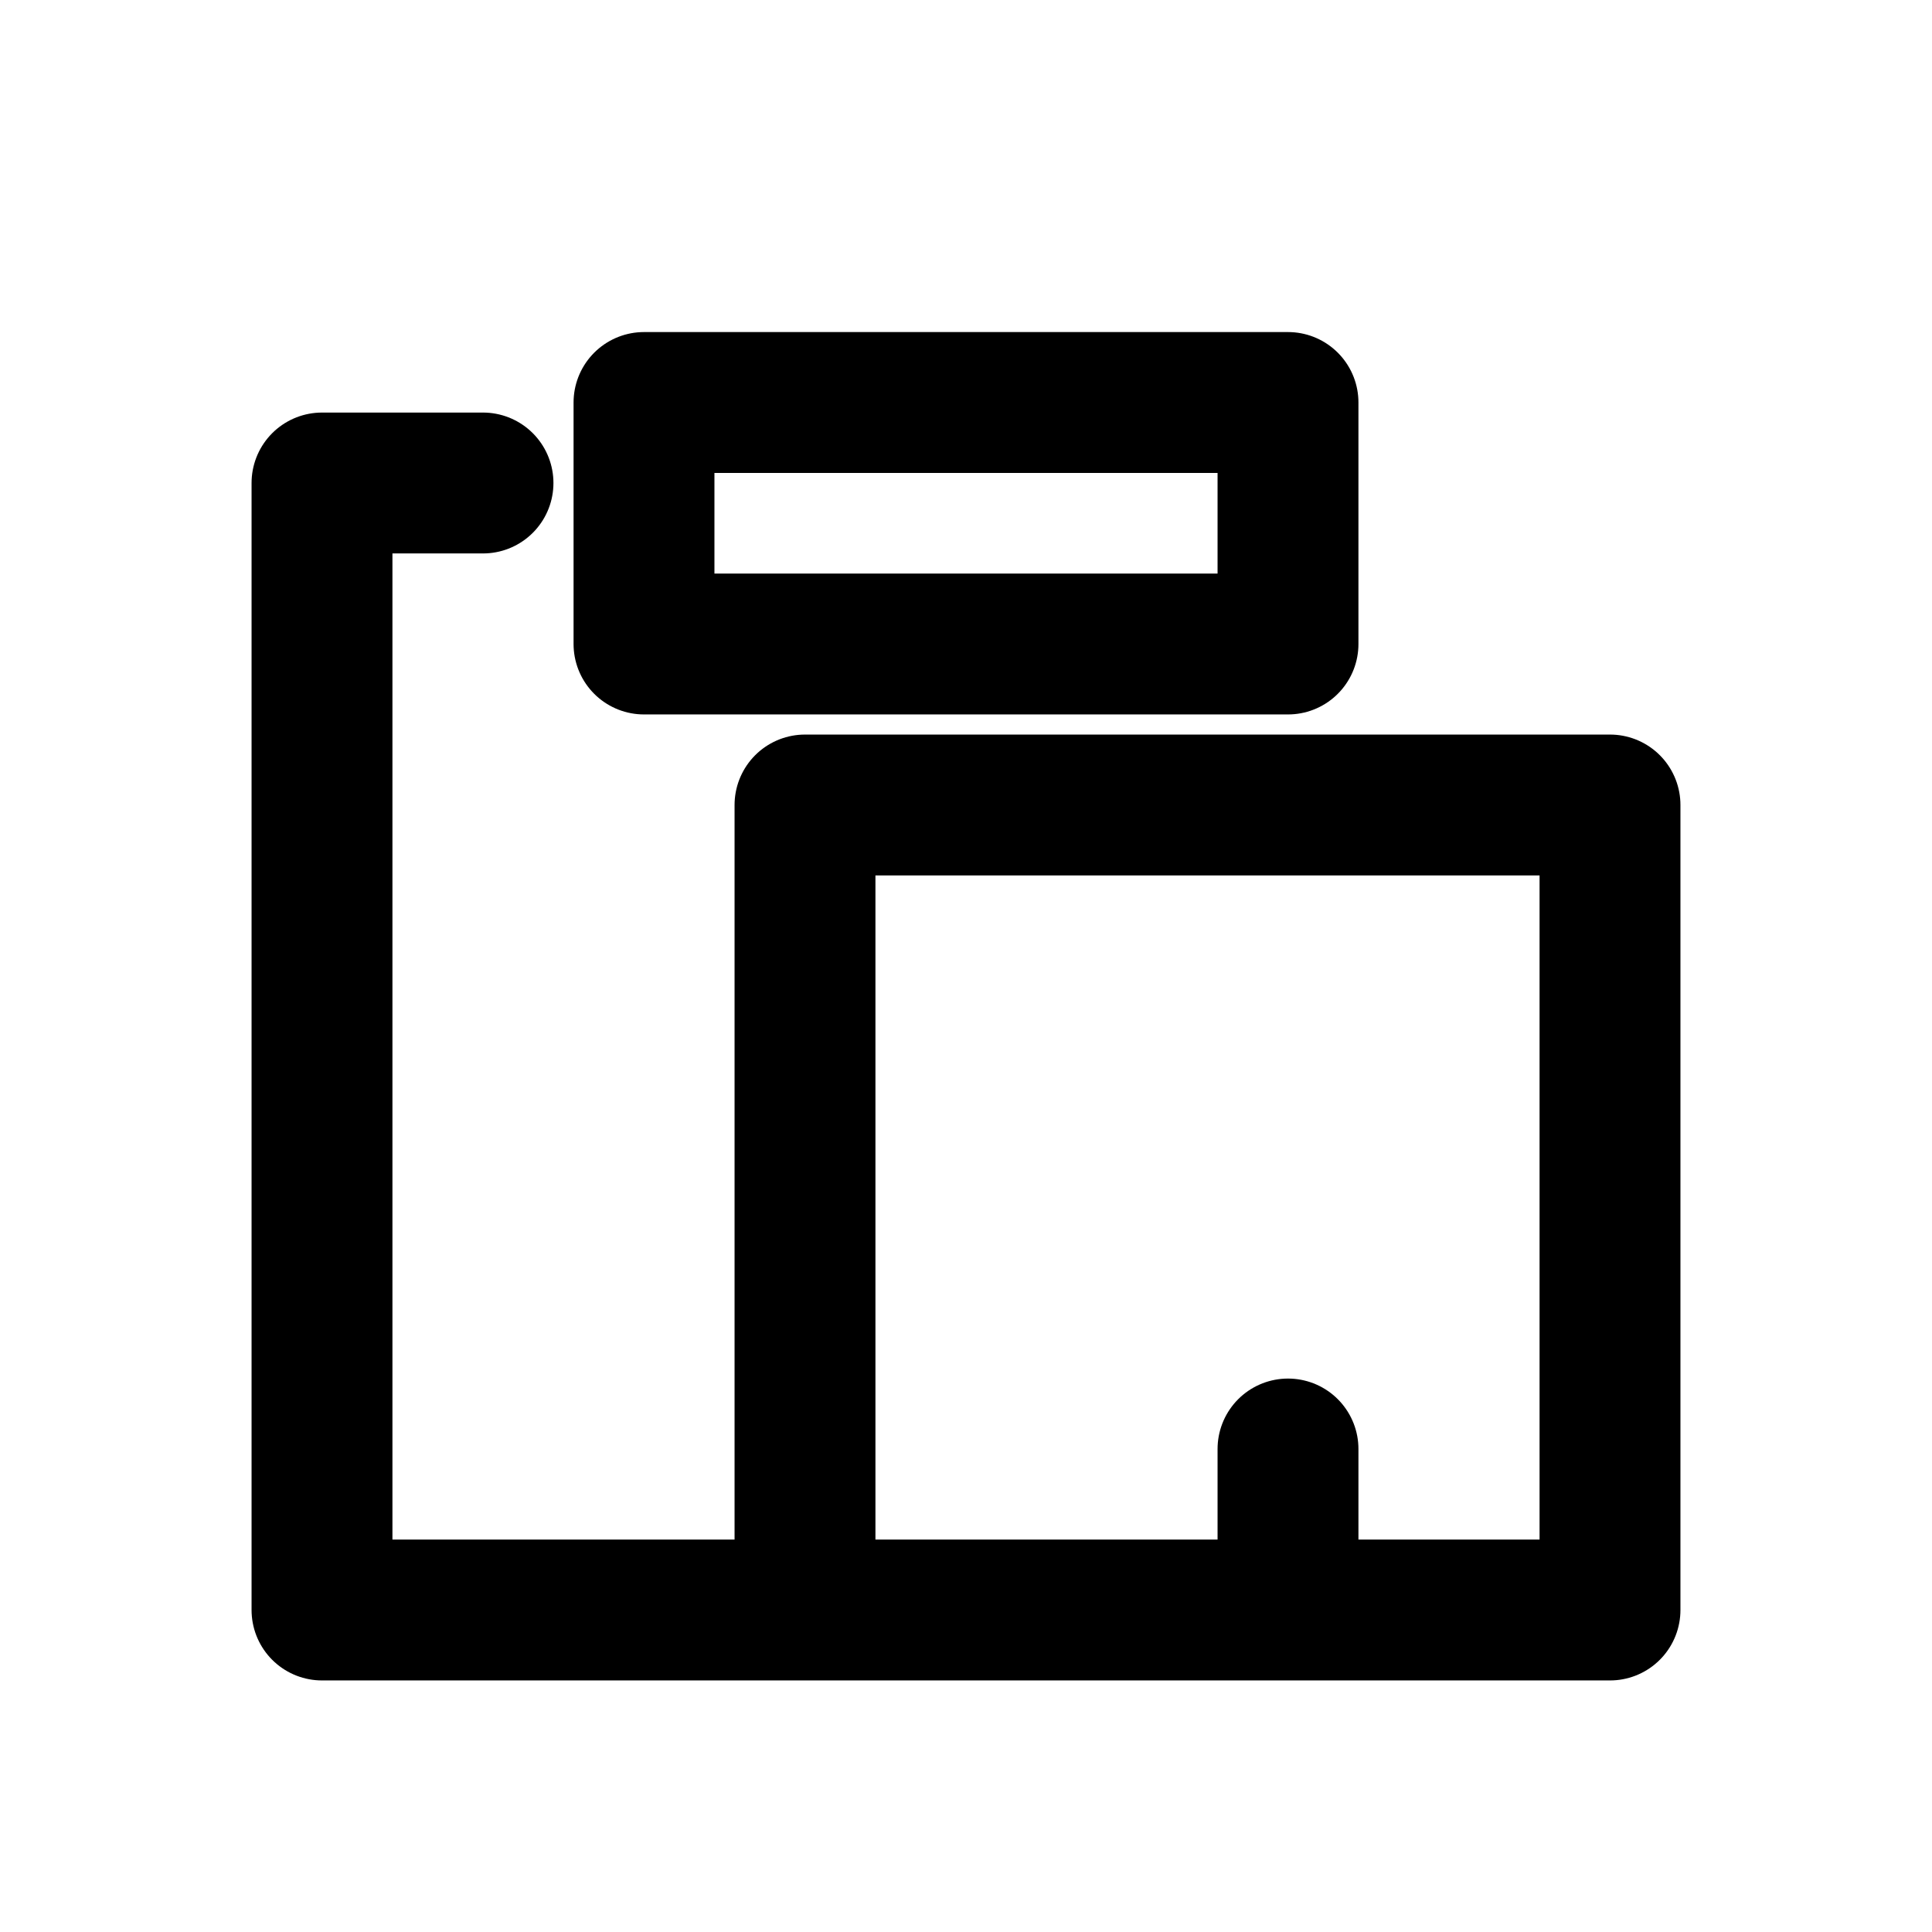
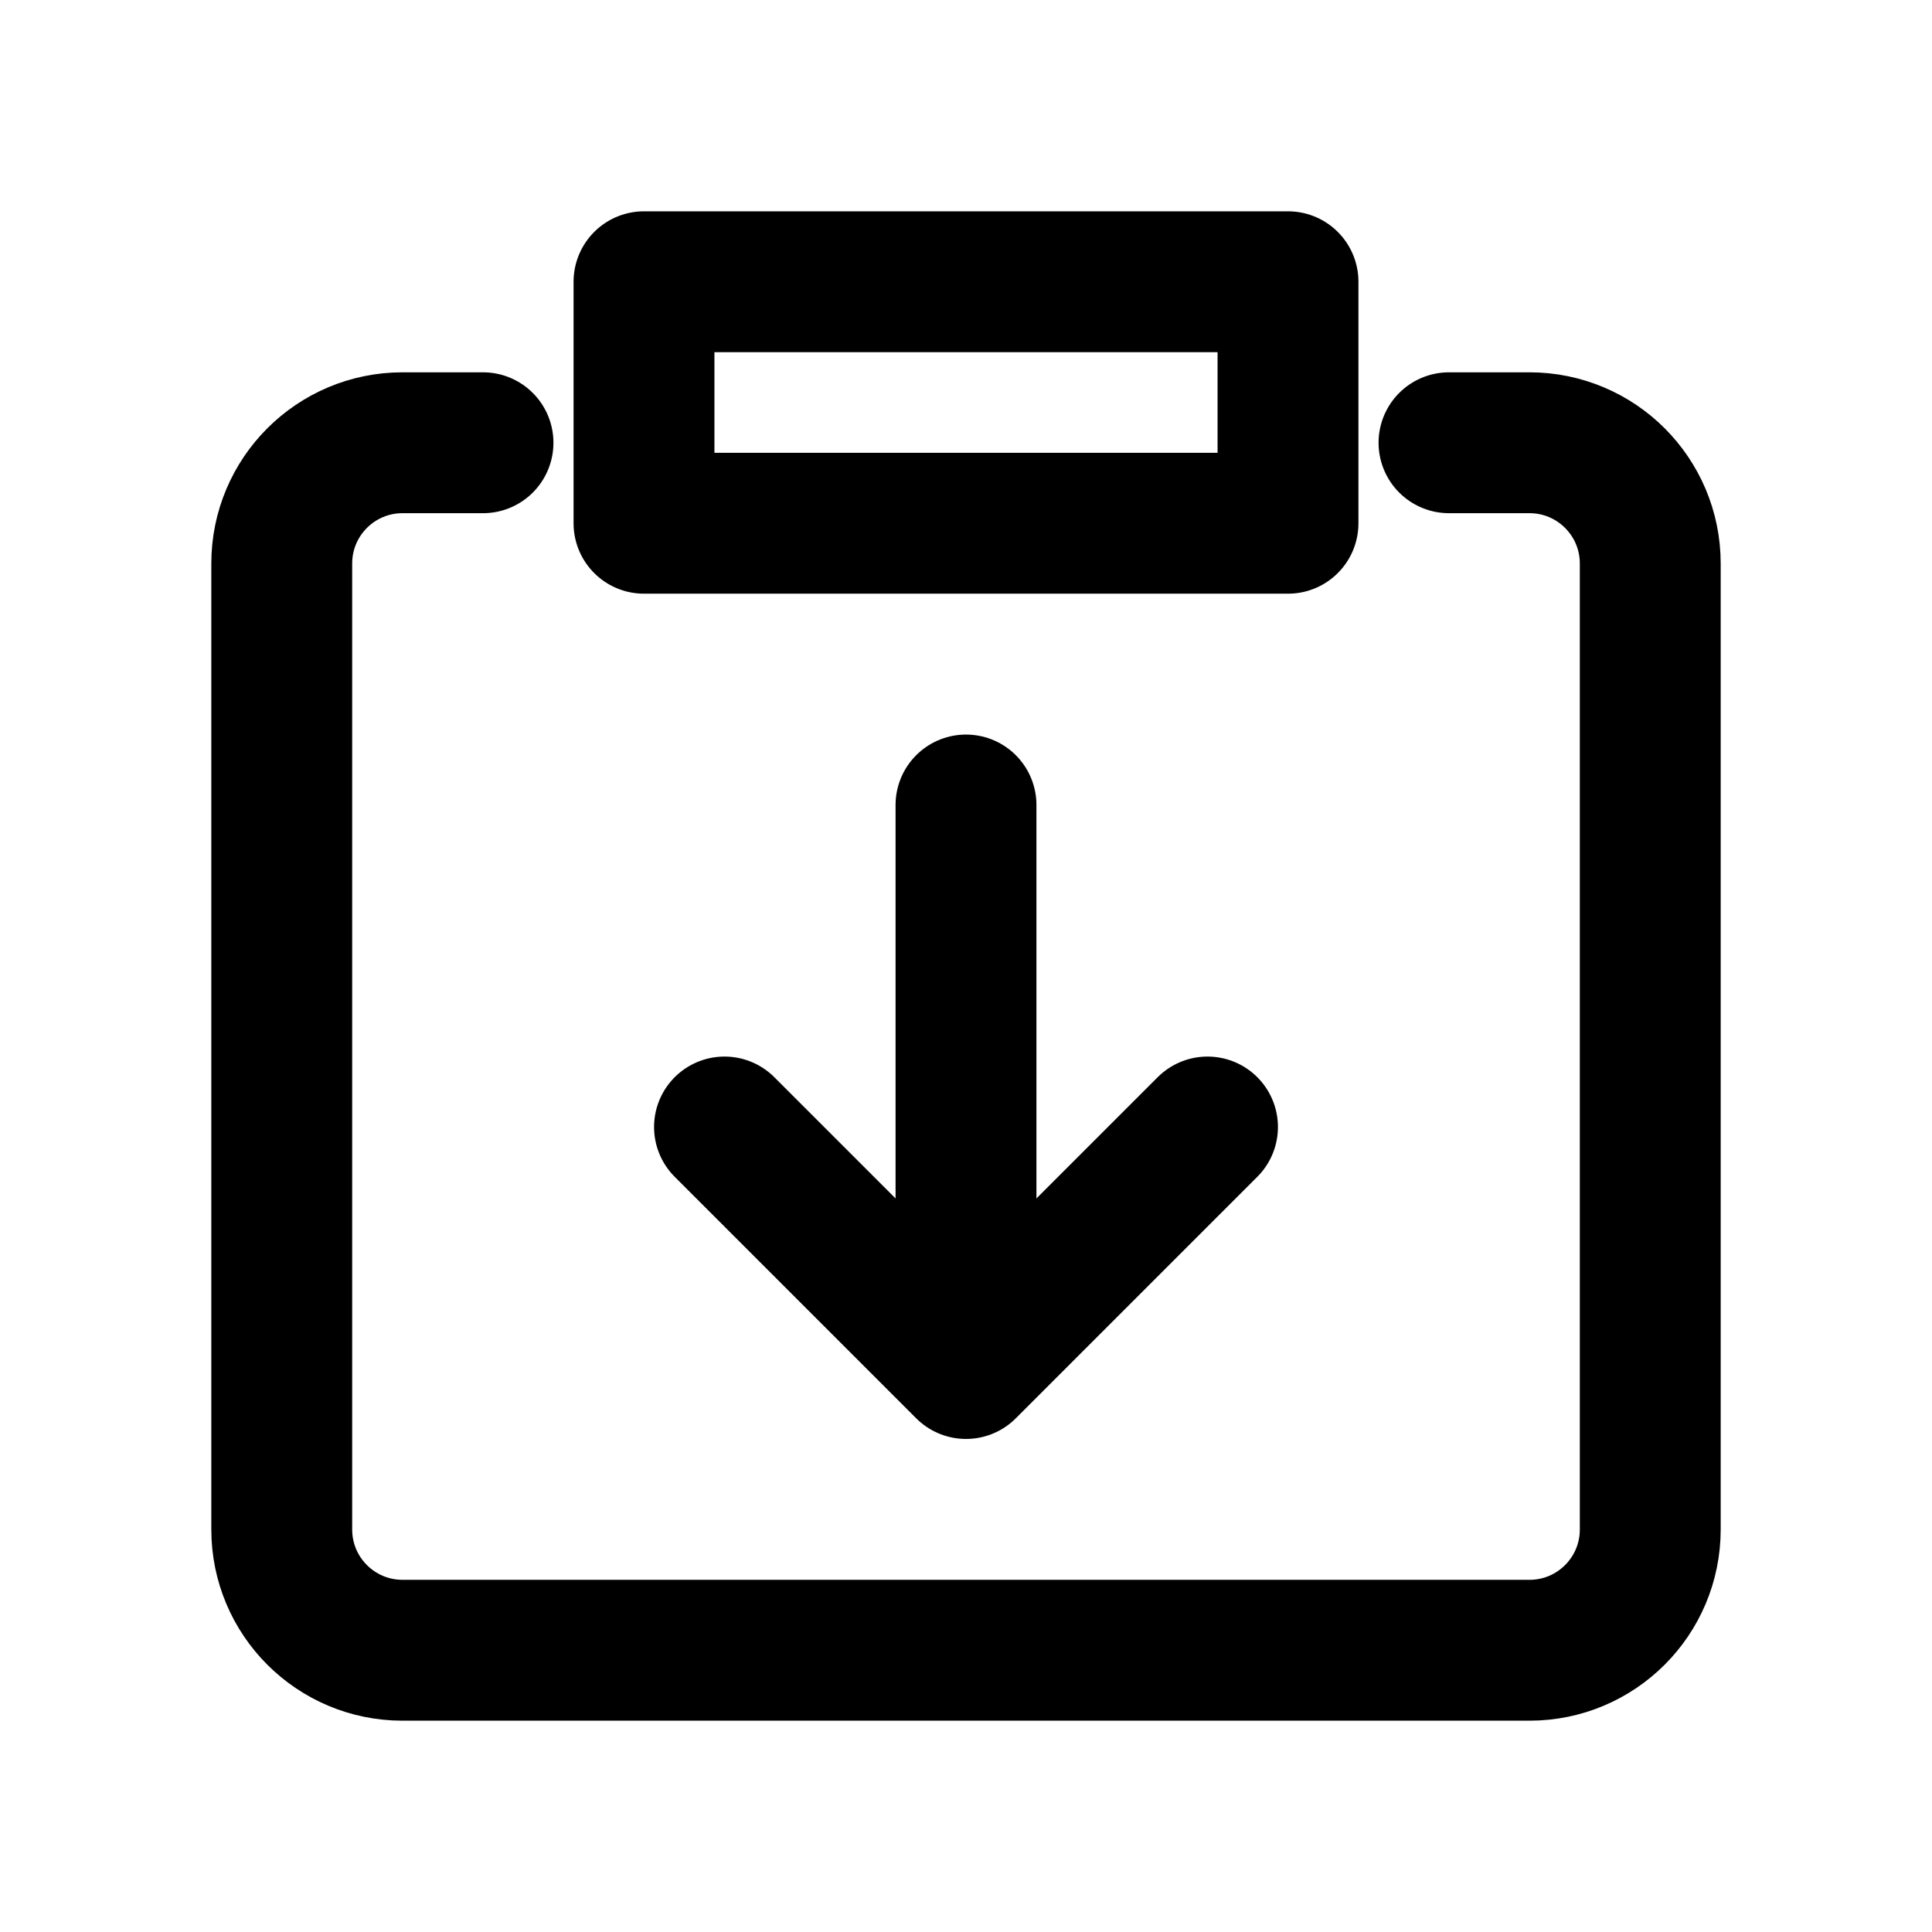
<svg xmlns="http://www.w3.org/2000/svg" width="24" height="24" viewBox="0 0 24 24" fill="none" stroke="currentColor" stroke-width="1.75" stroke-linecap="round" stroke-linejoin="round" fill-rule="evenodd" clip-rule="evenodd" aria-hidden="true">
-   <path d="M8 5h8v3H8zM6 6H4v14h12v-2M10 10h10v10H10z" />
+   <path d="M8 3.5h8v3H8zM6 5.5H5A1.5 1.5 0 0 0 3.5 7v12A1.5 1.5 0 0 0 5 20.5h14a1.5 1.5 0 0 0 1.5-1.5V7A1.5 1.5 0 0 0 19 5.5h-1M12 10v7m-3-3 3 3 3-3" />
</svg>
